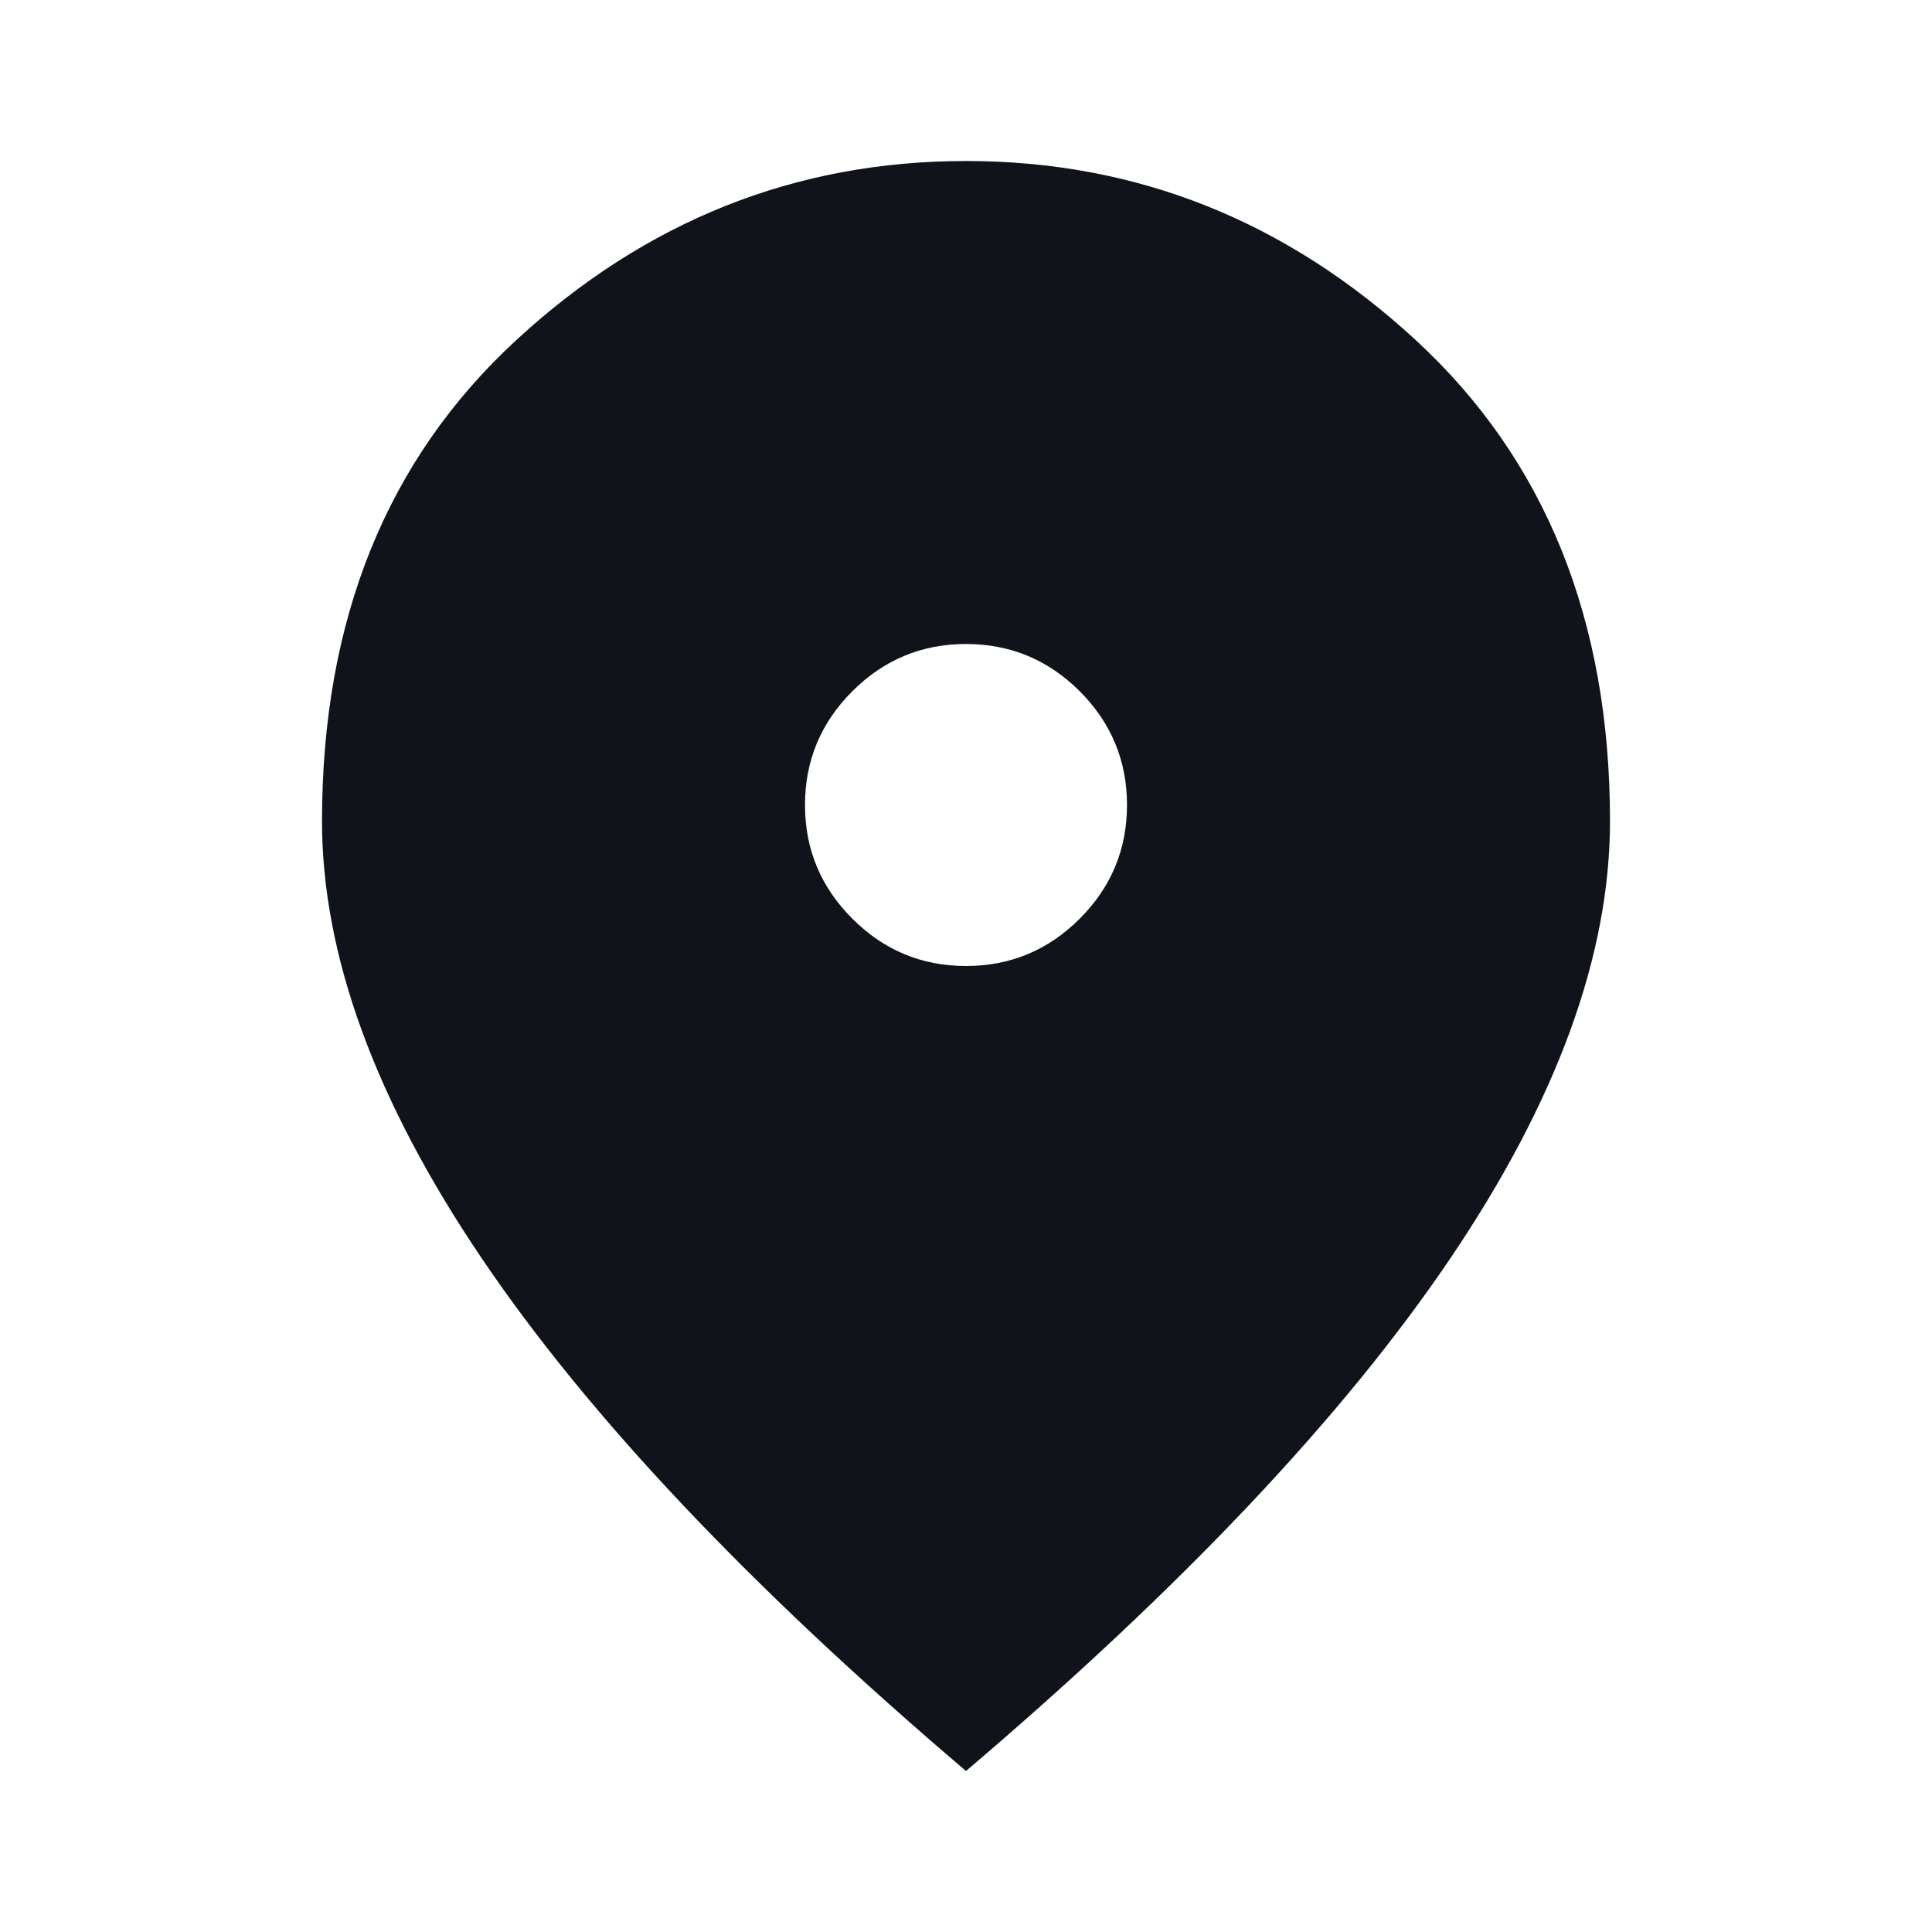
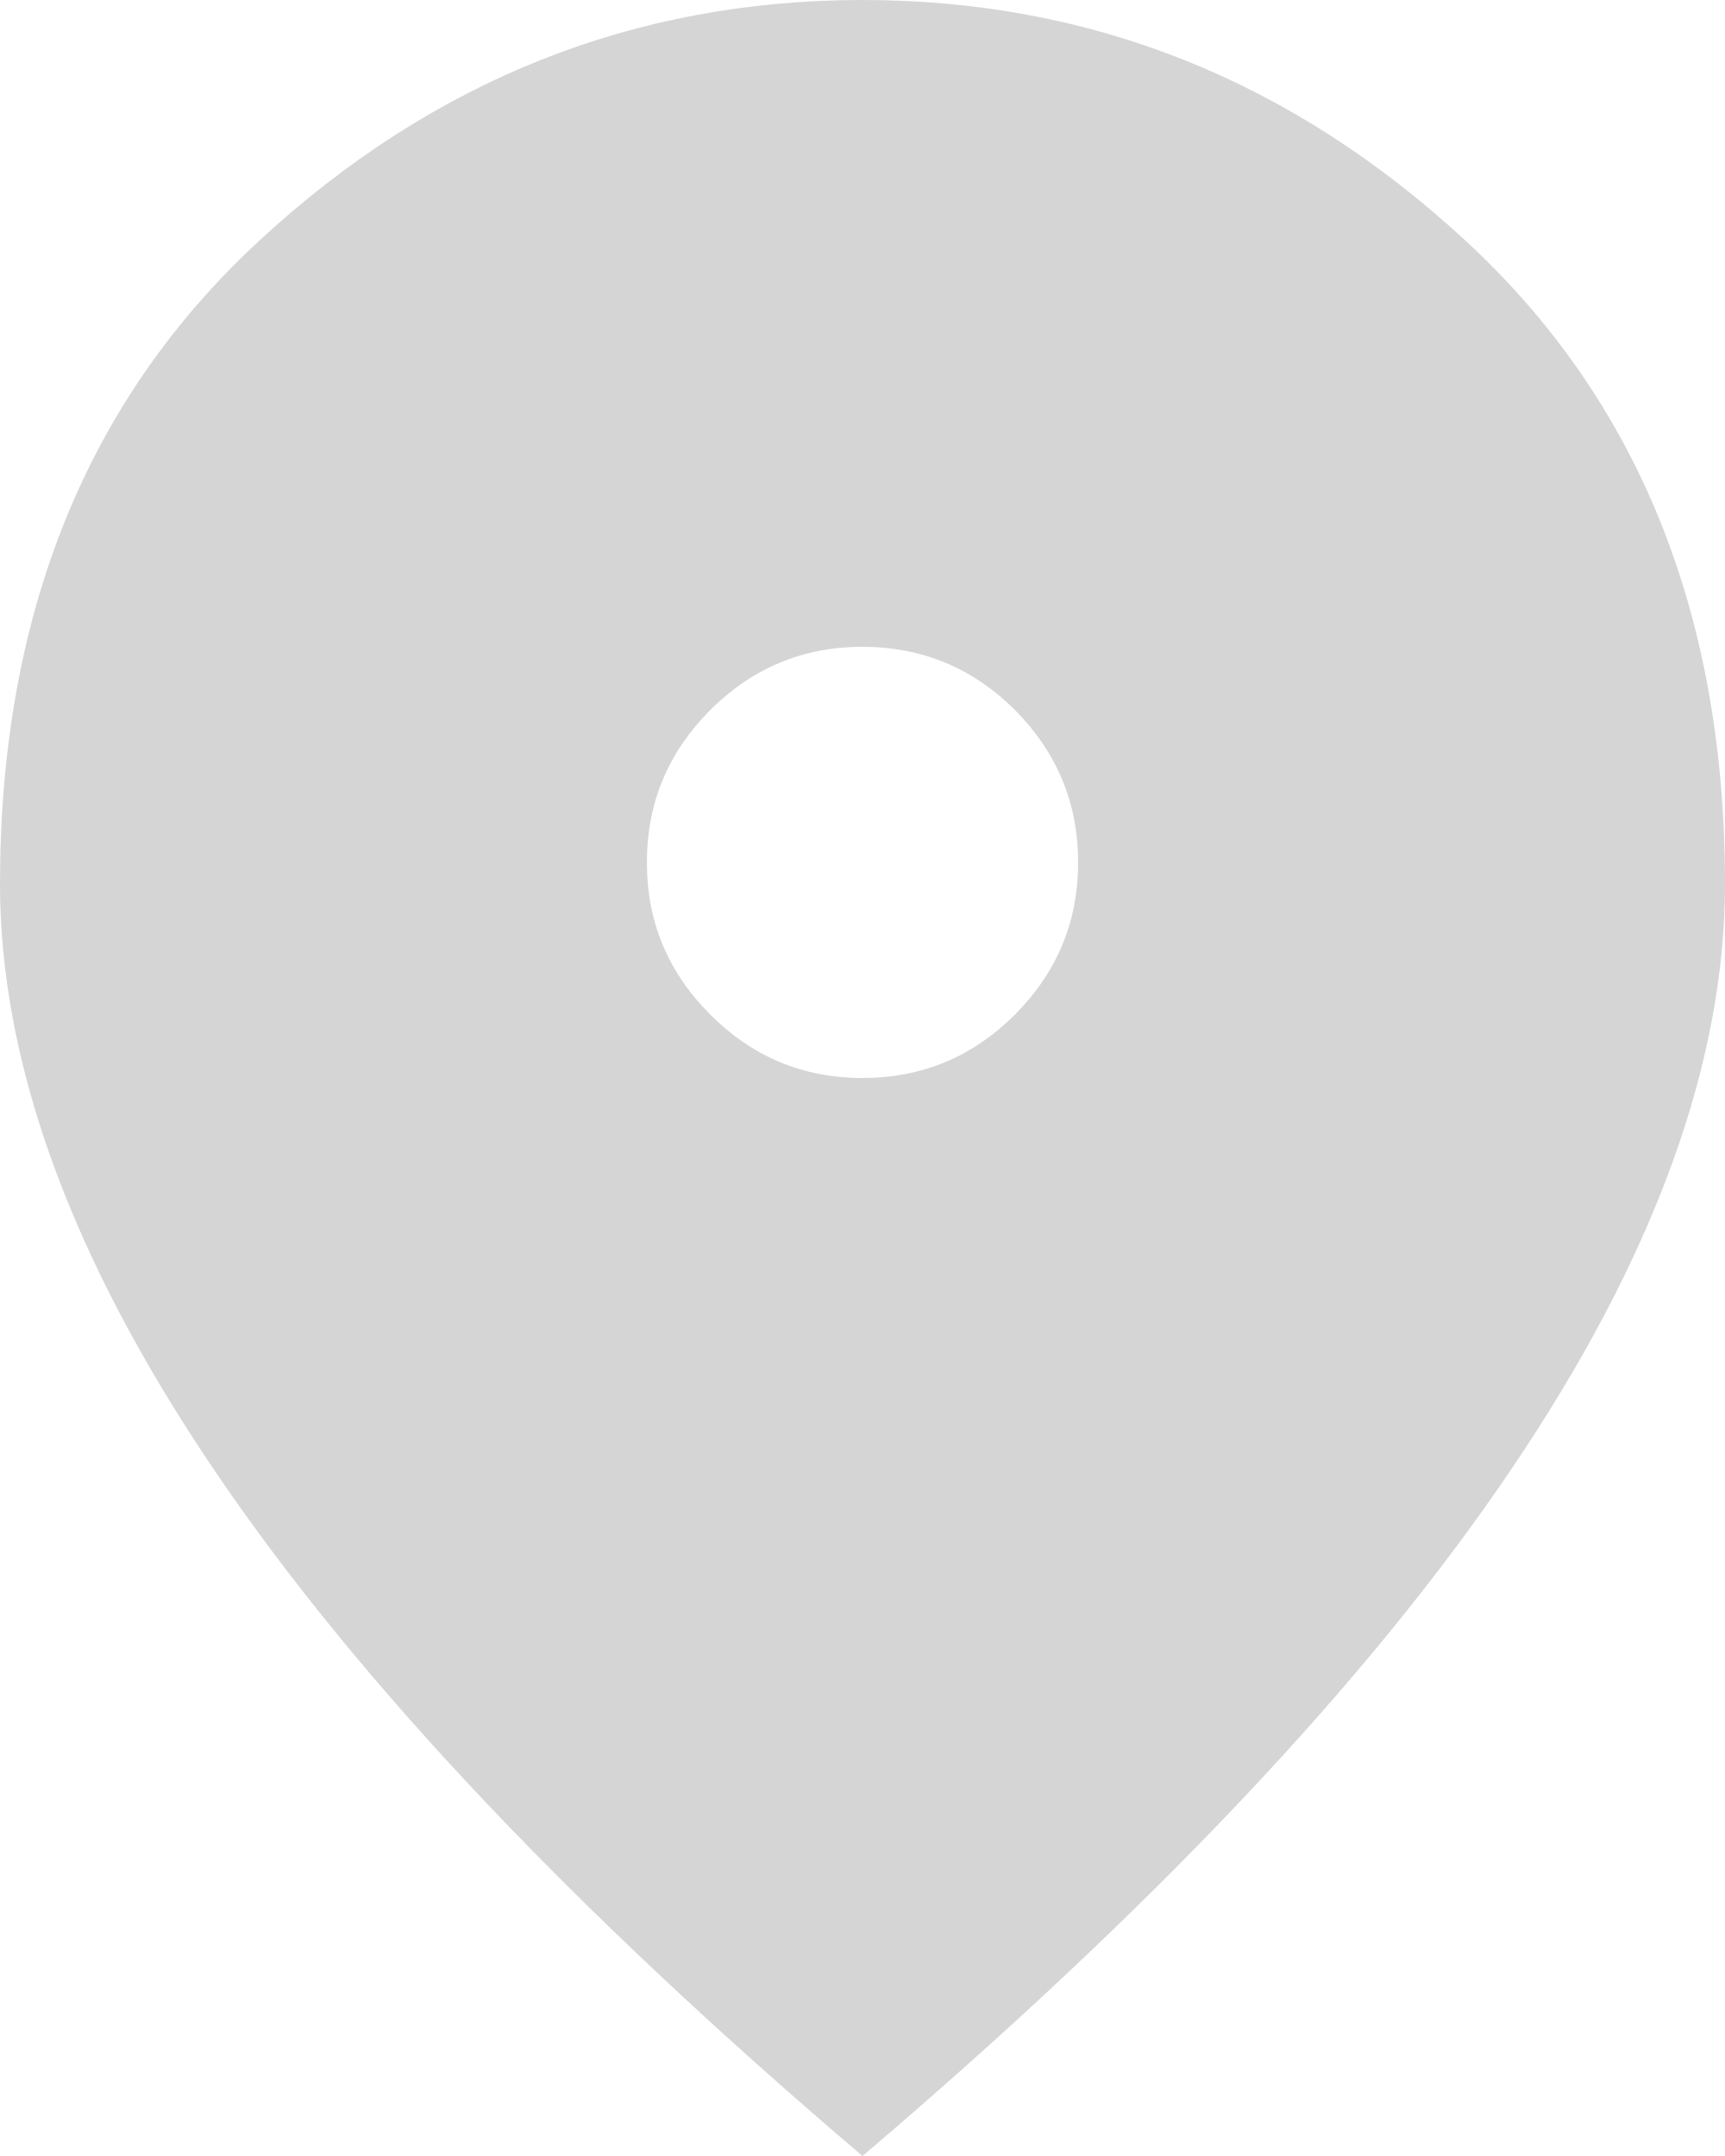
- <svg xmlns="http://www.w3.org/2000/svg" width="24" height="24" viewBox="0 0 24 24" fill="none">
-   <path d="M12 12C12.55 12 13.021 11.804 13.413 11.412C13.804 11.021 14 10.55 14 10C14 9.45 13.804 8.979 13.413 8.587C13.021 8.196 12.55 8 12 8C11.45 8 10.979 8.196 10.588 8.587C10.196 8.979 10 9.45 10 10C10 10.55 10.196 11.021 10.588 11.412C10.979 11.804 11.45 12 12 12ZM12 22C9.317 19.717 7.313 17.596 5.988 15.637C4.663 13.679 4 11.867 4 10.2C4 7.7 4.804 5.708 6.413 4.225C8.021 2.742 9.883 2 12 2C14.117 2 15.979 2.742 17.587 4.225C19.196 5.708 20 7.7 20 10.2C20 11.867 19.338 13.679 18.013 15.637C16.688 17.596 14.683 19.717 12 22Z" fill="#10141A" />
+ <svg xmlns="http://www.w3.org/2000/svg" width="8" height="10" viewBox="0 0 8 10" fill="none">
+   <path d="M4 5C4.275 5 4.511 4.902 4.707 4.706C4.902 4.51 5 4.275 5 4C5 3.725 4.902 3.49 4.707 3.293C4.511 3.098 4.275 3 4 3C3.725 3 3.49 3.098 3.294 3.293C3.098 3.49 3 3.725 3 4C3 4.275 3.098 4.51 3.294 4.706C3.49 4.902 3.725 5 4 5ZM4 10C2.658 8.858 1.656 7.798 0.994 6.819C0.331 5.84 0 4.933 0 4.1C0 2.85 0.402 1.854 1.206 1.113C2.01 0.371 2.942 0 4 0C5.058 0 5.989 0.371 6.793 1.113C7.598 1.854 8 2.85 8 4.1C8 4.933 7.669 5.84 7.006 6.819C6.344 7.798 5.342 8.858 4 10Z" fill="#D5D5D5" />
</svg>
